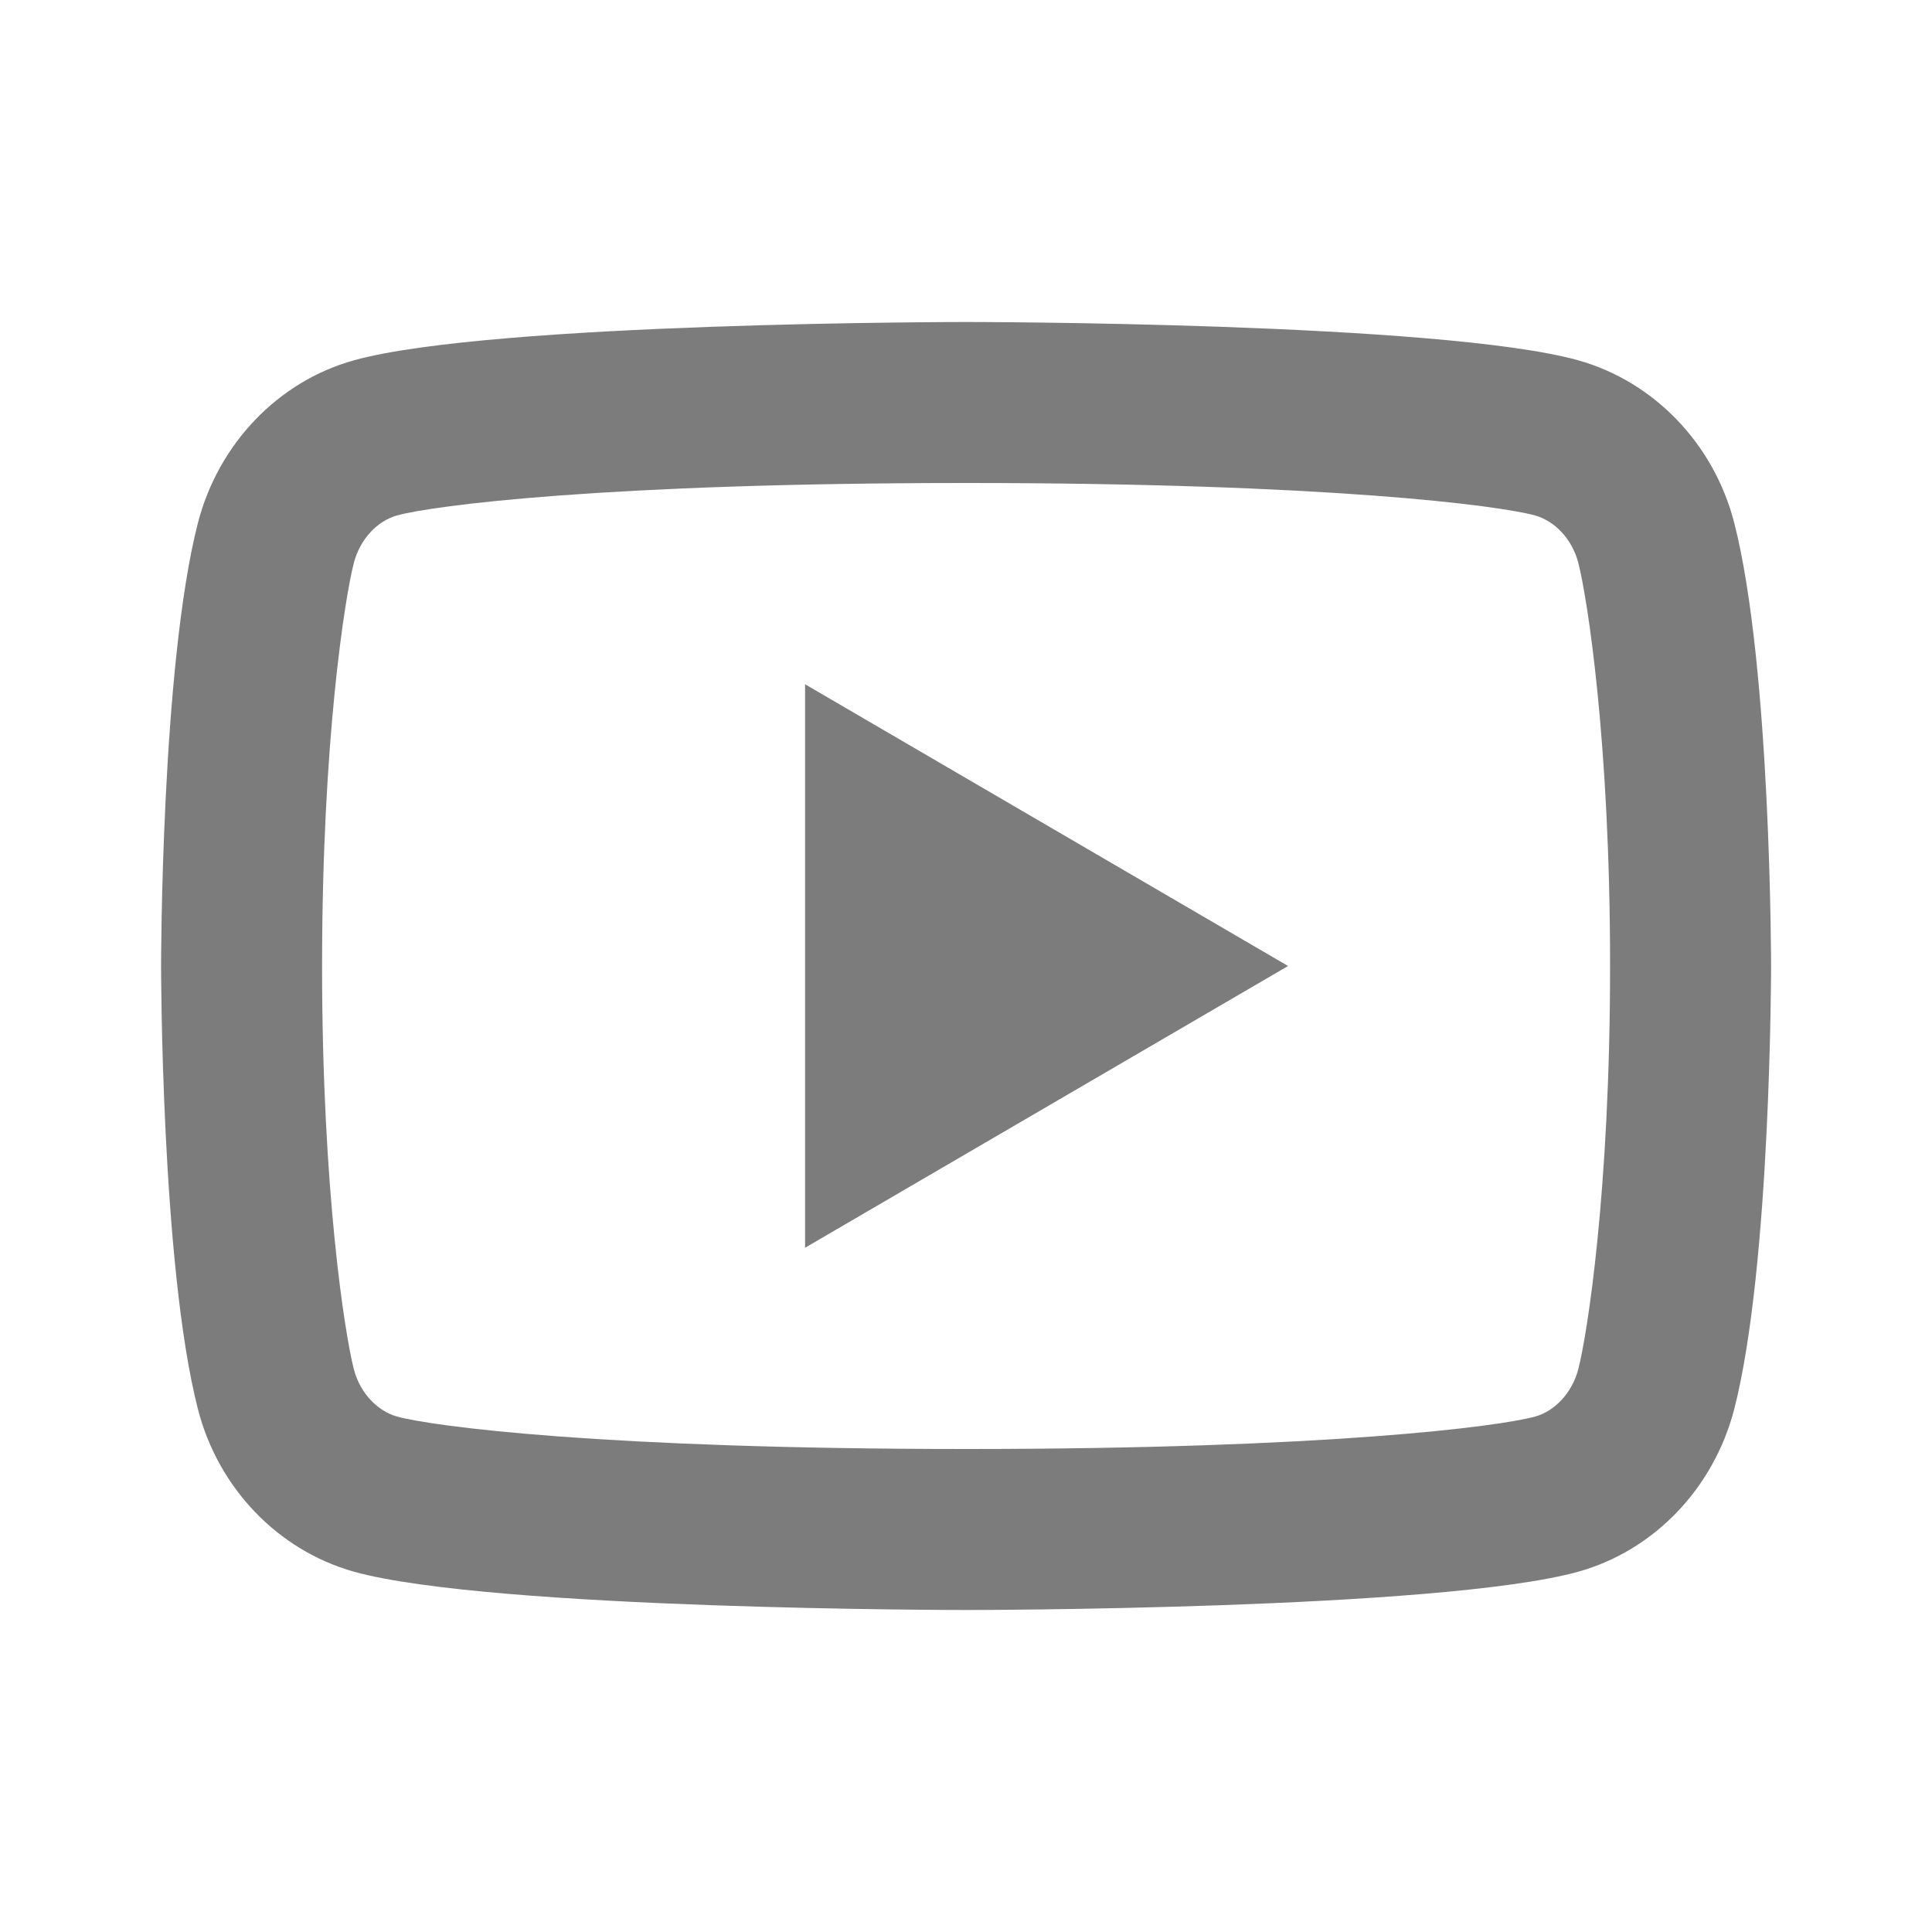
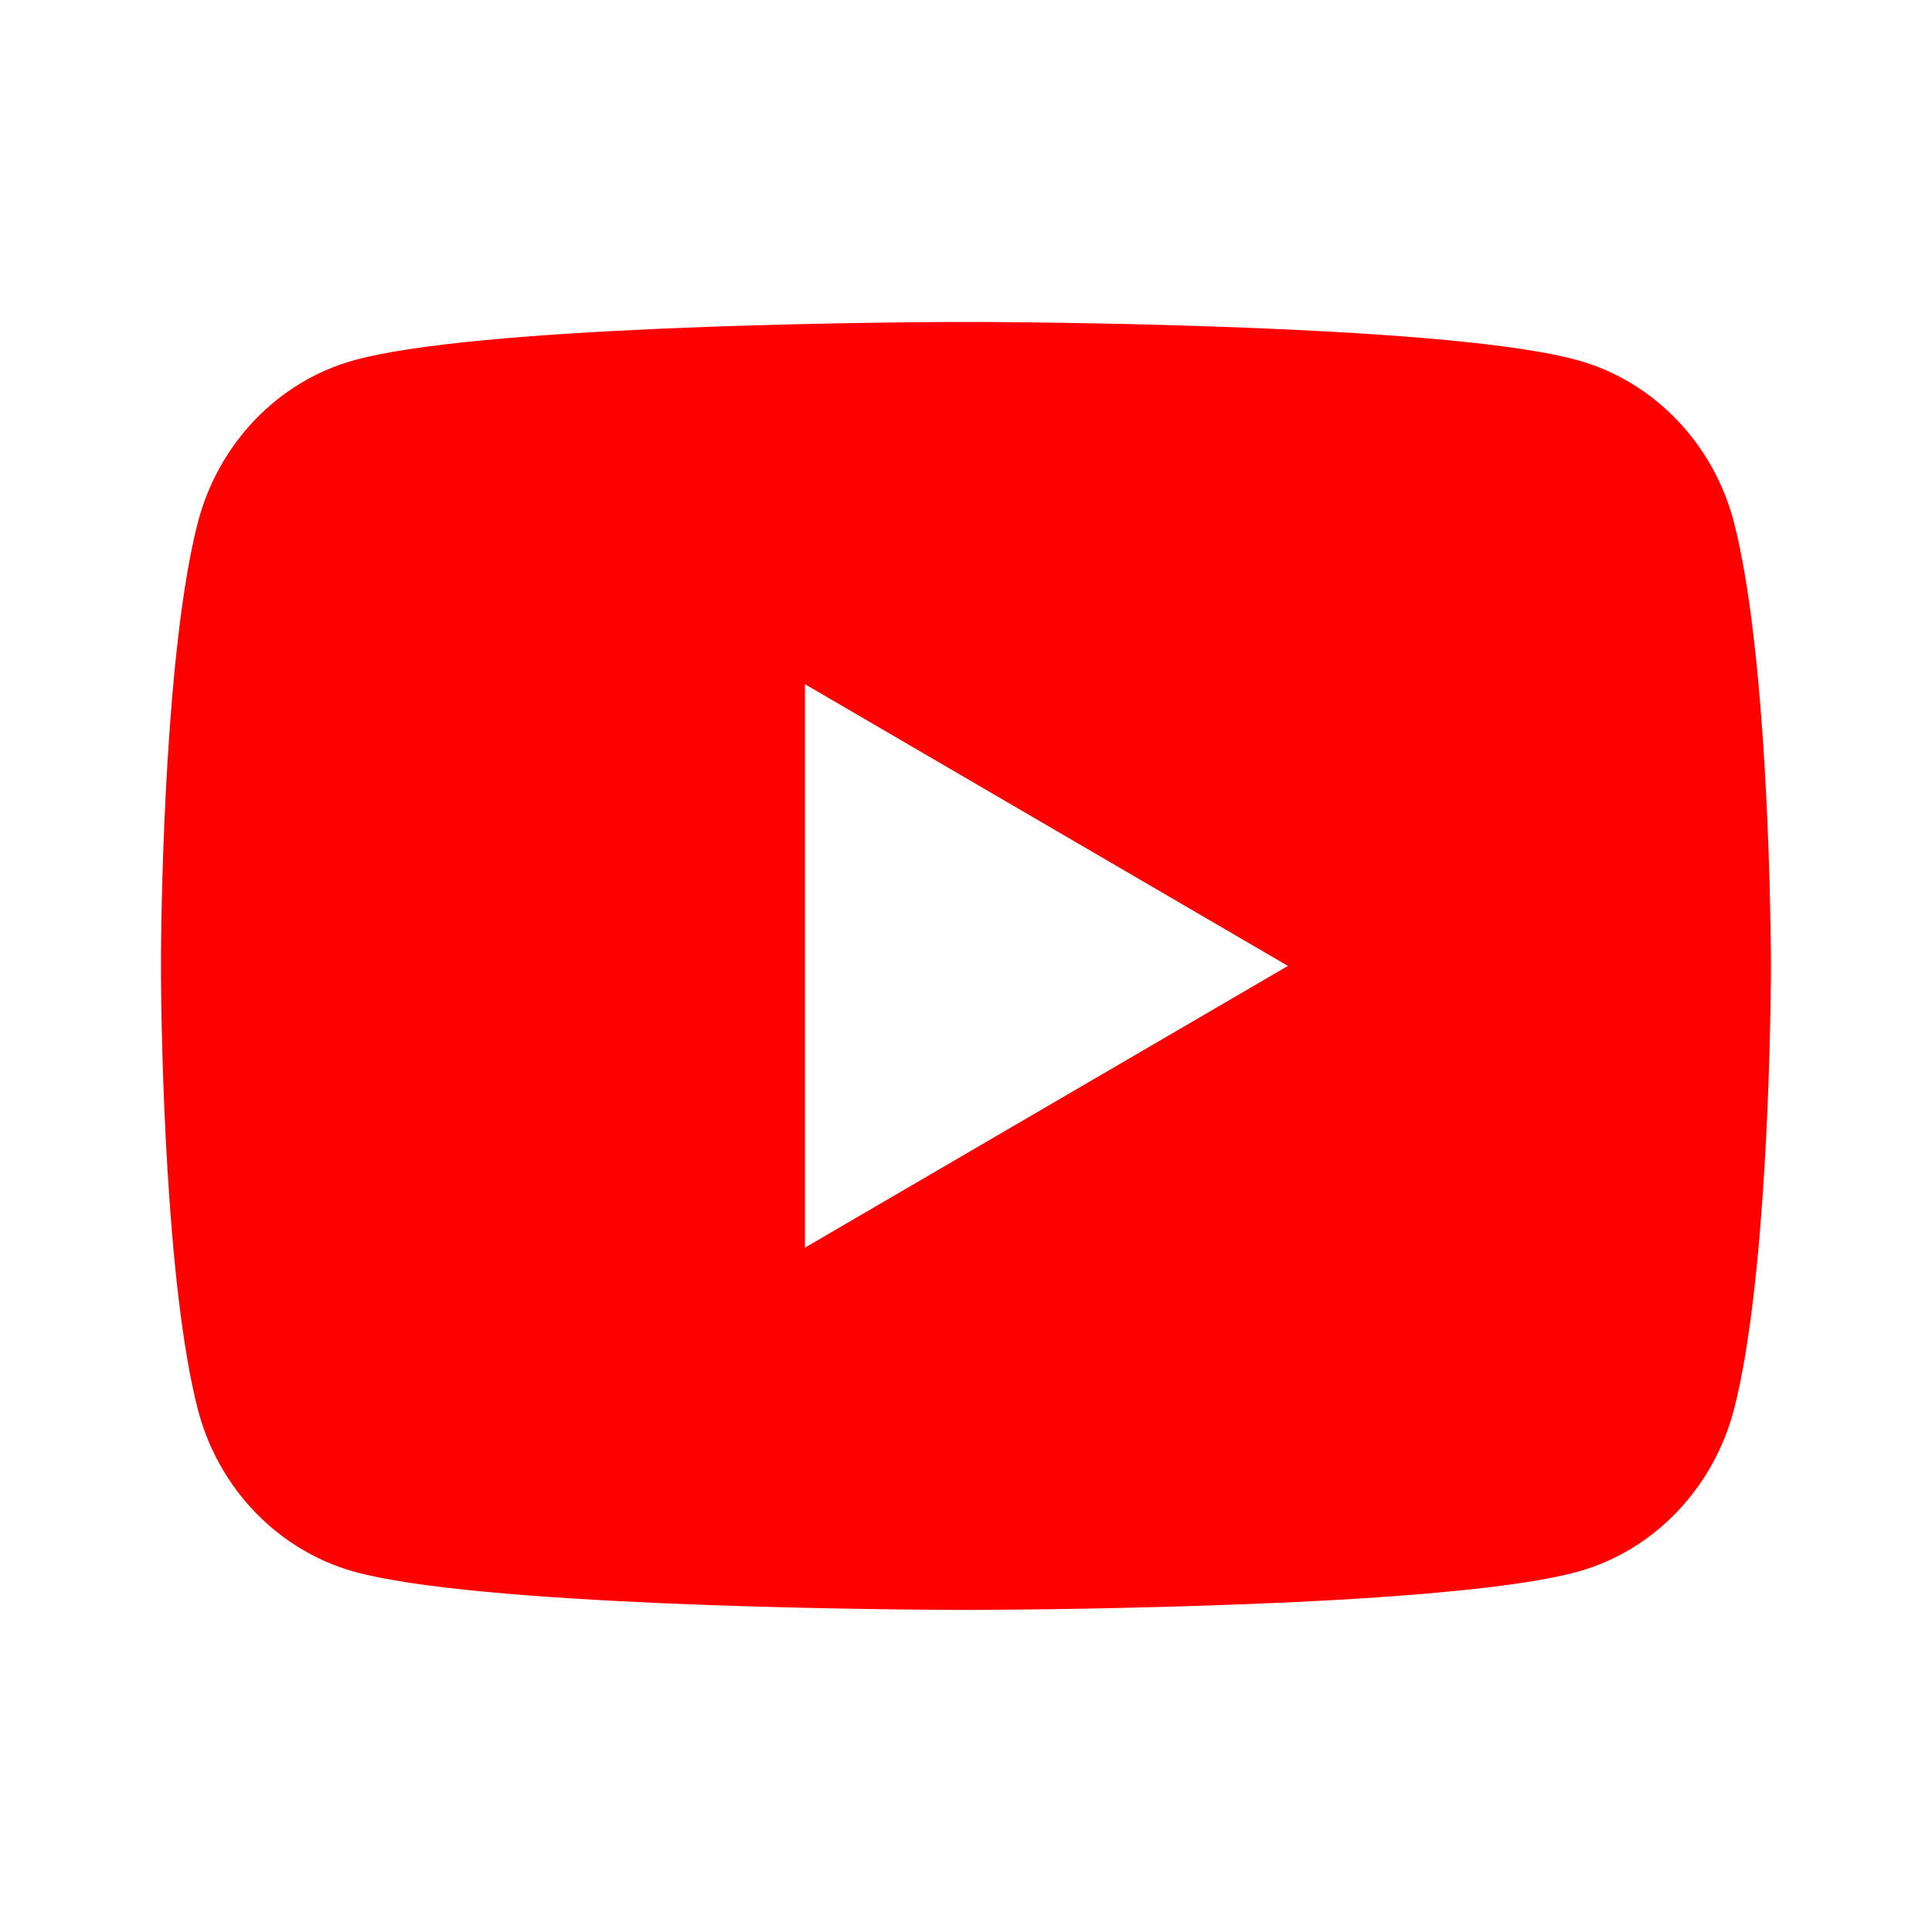
- <svg xmlns="http://www.w3.org/2000/svg" viewBox="0 0 24 24" fill="rgba(124,124,124,1)">
-   <path d="M19.607 6.995C19.531 6.697 19.315 6.472 19.068 6.403C18.63 6.281 16.501 6 12.001 6C7.501 6 5.373 6.281 4.932 6.403C4.688 6.471 4.472 6.696 4.395 6.995C4.286 7.419 4.001 9.196 4.001 12C4.001 14.804 4.286 16.581 4.395 17.006C4.471 17.303 4.687 17.528 4.933 17.597C5.373 17.719 7.501 18 12.001 18C16.501 18 18.63 17.719 19.07 17.597C19.314 17.529 19.53 17.304 19.607 17.005C19.716 16.581 20.001 14.8 20.001 12C20.001 9.2 19.716 7.419 19.607 6.995ZM21.544 6.498C22.001 8.28 22.001 12 22.001 12C22.001 12 22.001 15.72 21.544 17.502C21.29 18.487 20.547 19.262 19.606 19.524C17.897 20 12.001 20 12.001 20C12.001 20 6.108 20 4.396 19.524C3.451 19.258 2.709 18.484 2.458 17.502C2.001 15.72 2.001 12 2.001 12C2.001 12 2.001 8.28 2.458 6.498C2.712 5.513 3.455 4.738 4.396 4.476C6.108 4 12.001 4 12.001 4C12.001 4 17.897 4 19.606 4.476C20.55 4.742 21.293 5.516 21.544 6.498ZM10.001 15.5V8.5L16.001 12L10.001 15.5Z" />
+ <svg xmlns="http://www.w3.org/2000/svg" viewBox="0 0 24 24" fill="rgba(255,0,0,1)">
+   <path d="M12.244 4C12.778 4.003 14.114 4.016 15.534 4.073L16.038 4.095C17.467 4.162 18.895 4.278 19.604 4.476C20.549 4.741 21.291 5.516 21.542 6.497C21.942 8.056 21.992 11.099 21.998 11.836L21.999 11.988L21.999 11.999C21.999 11.999 21.999 12.003 21.999 12.01L21.998 12.162C21.992 12.899 21.942 15.942 21.542 17.501C21.288 18.486 20.545 19.261 19.604 19.523C18.895 19.72 17.467 19.836 16.038 19.904L15.534 19.925C14.114 19.982 12.778 19.995 12.244 19.998L12.009 19.999L11.999 19.999C11.999 19.999 11.996 19.999 11.989 19.999L11.755 19.998C10.624 19.992 5.898 19.941 4.395 19.523C3.45 19.257 2.707 18.483 2.456 17.501C2.056 15.942 2.006 12.899 2 12.162V11.836C2.006 11.099 2.056 8.056 2.456 6.497C2.71 5.512 3.453 4.737 4.395 4.476C5.898 4.057 10.624 4.006 11.755 4H12.244ZM9.999 8.499V15.499L15.999 11.999L9.999 8.499Z" />
</svg>
